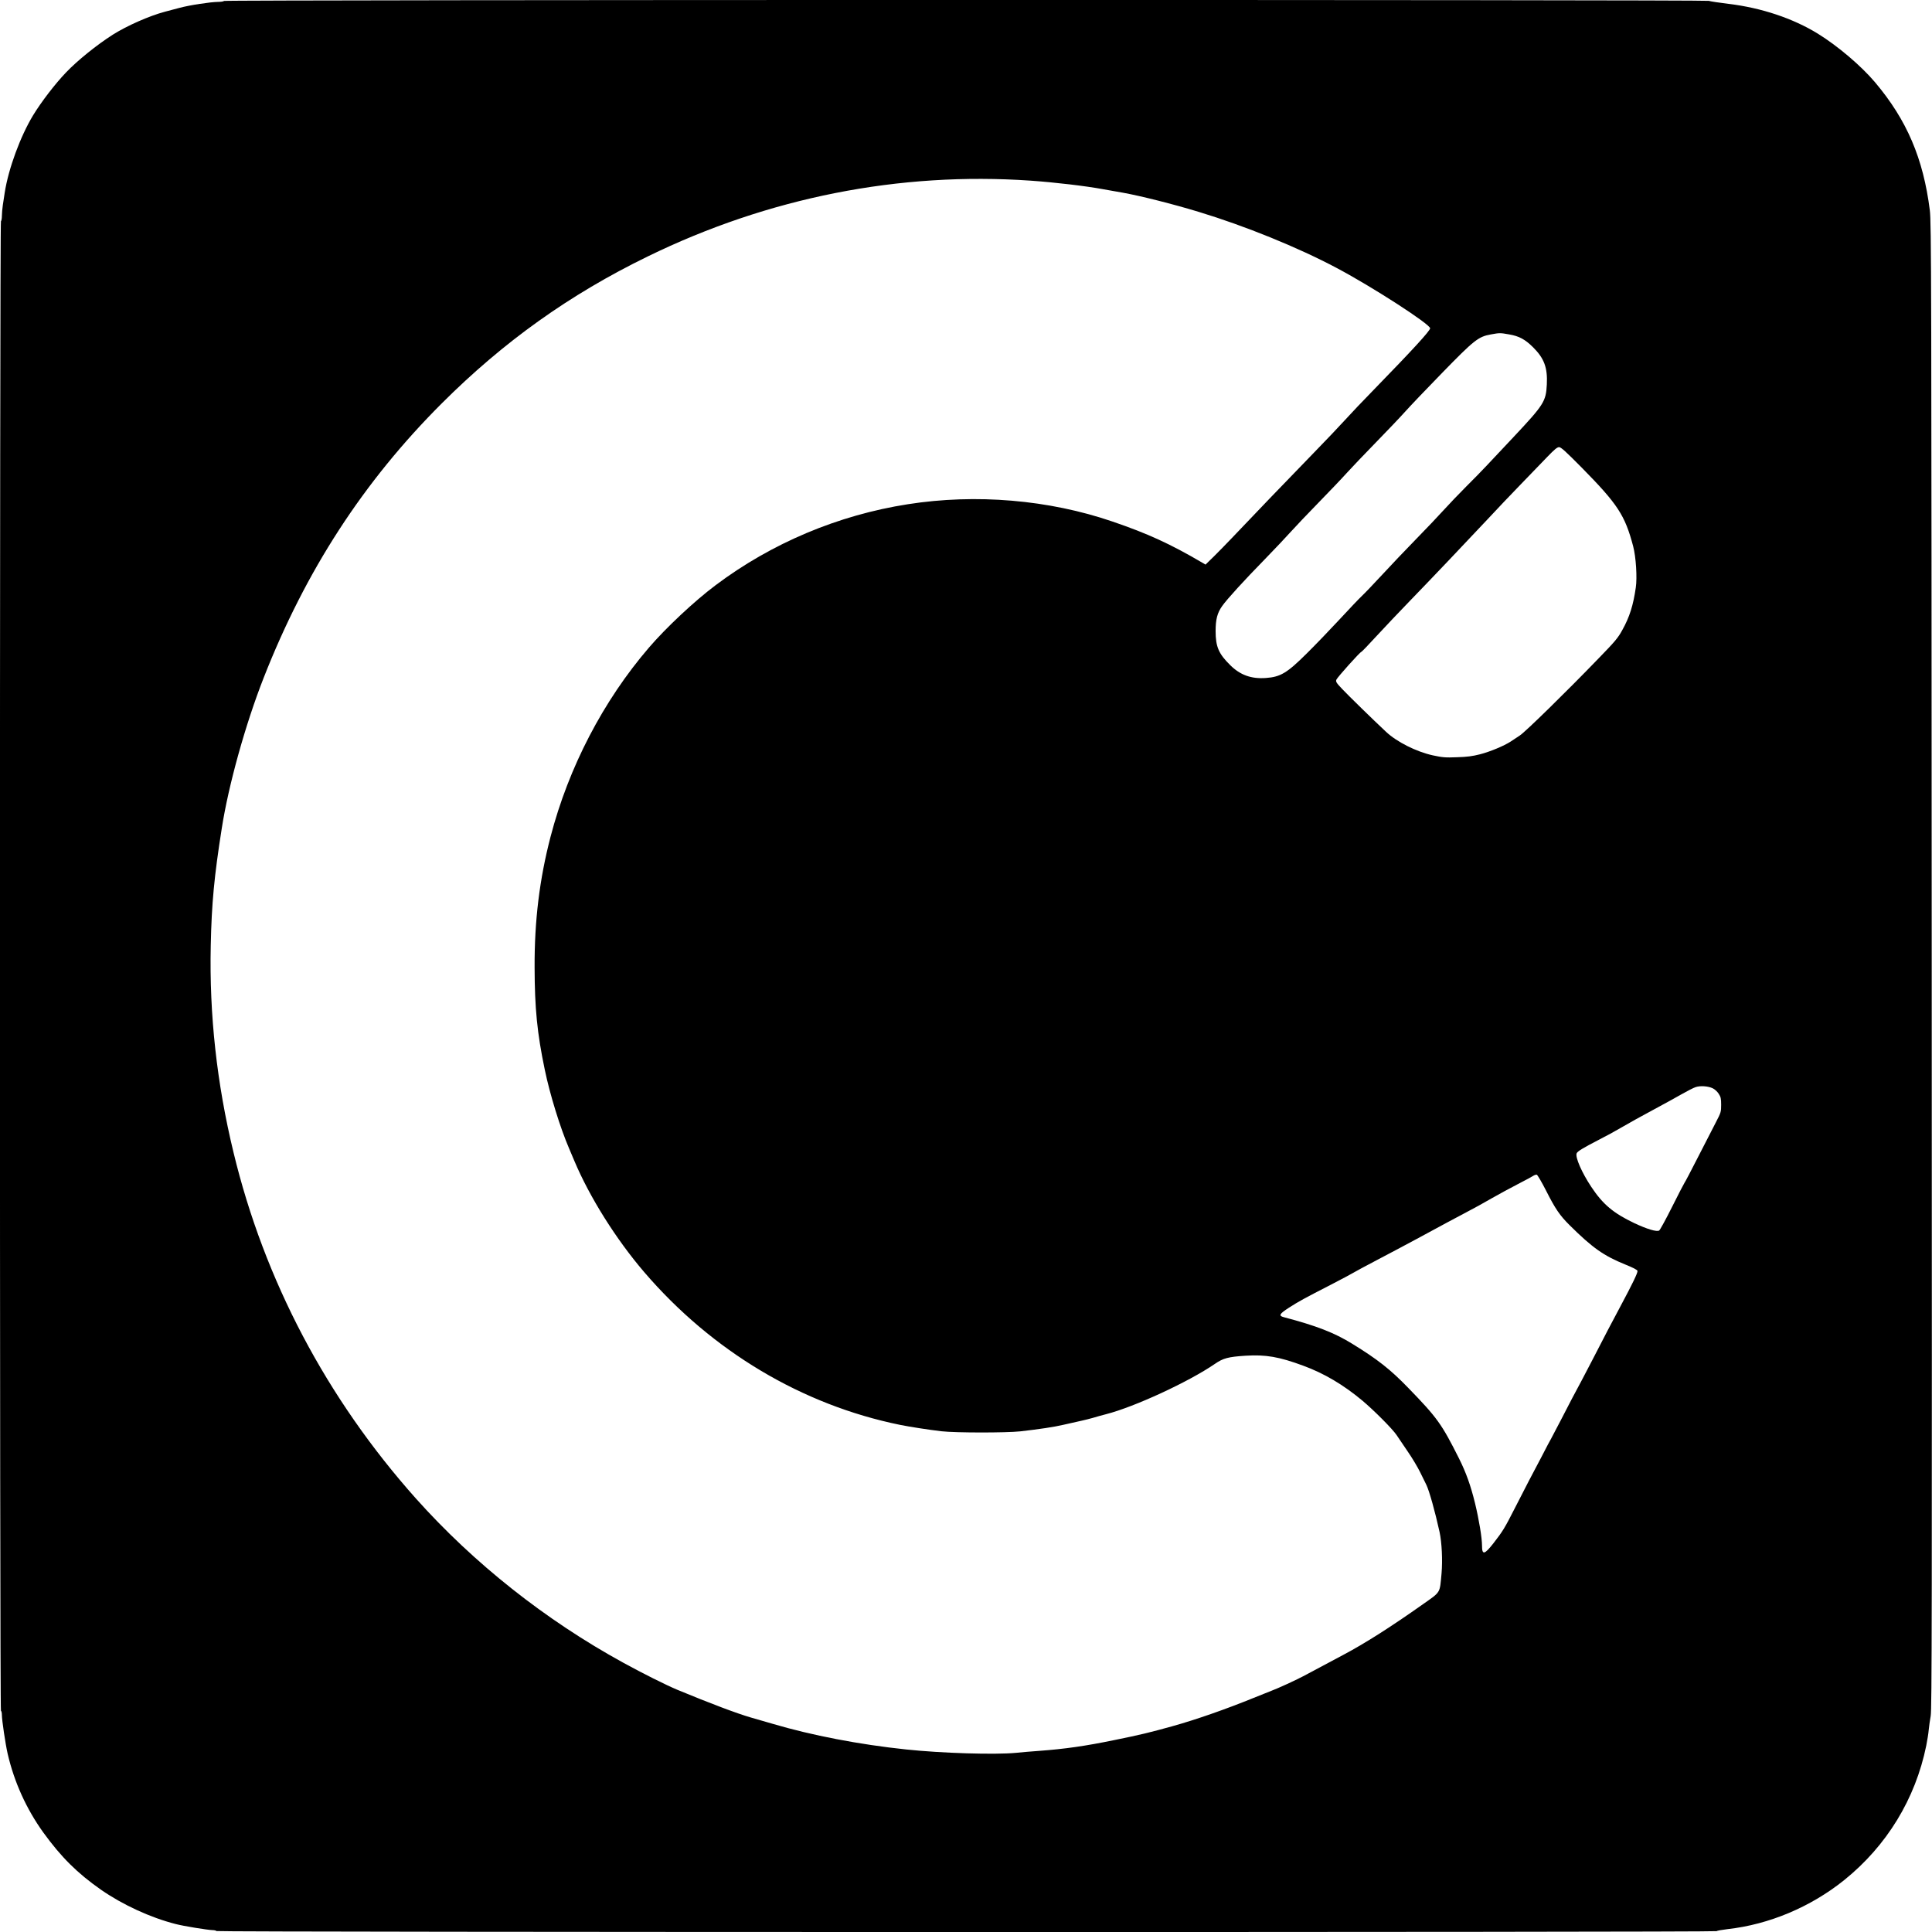
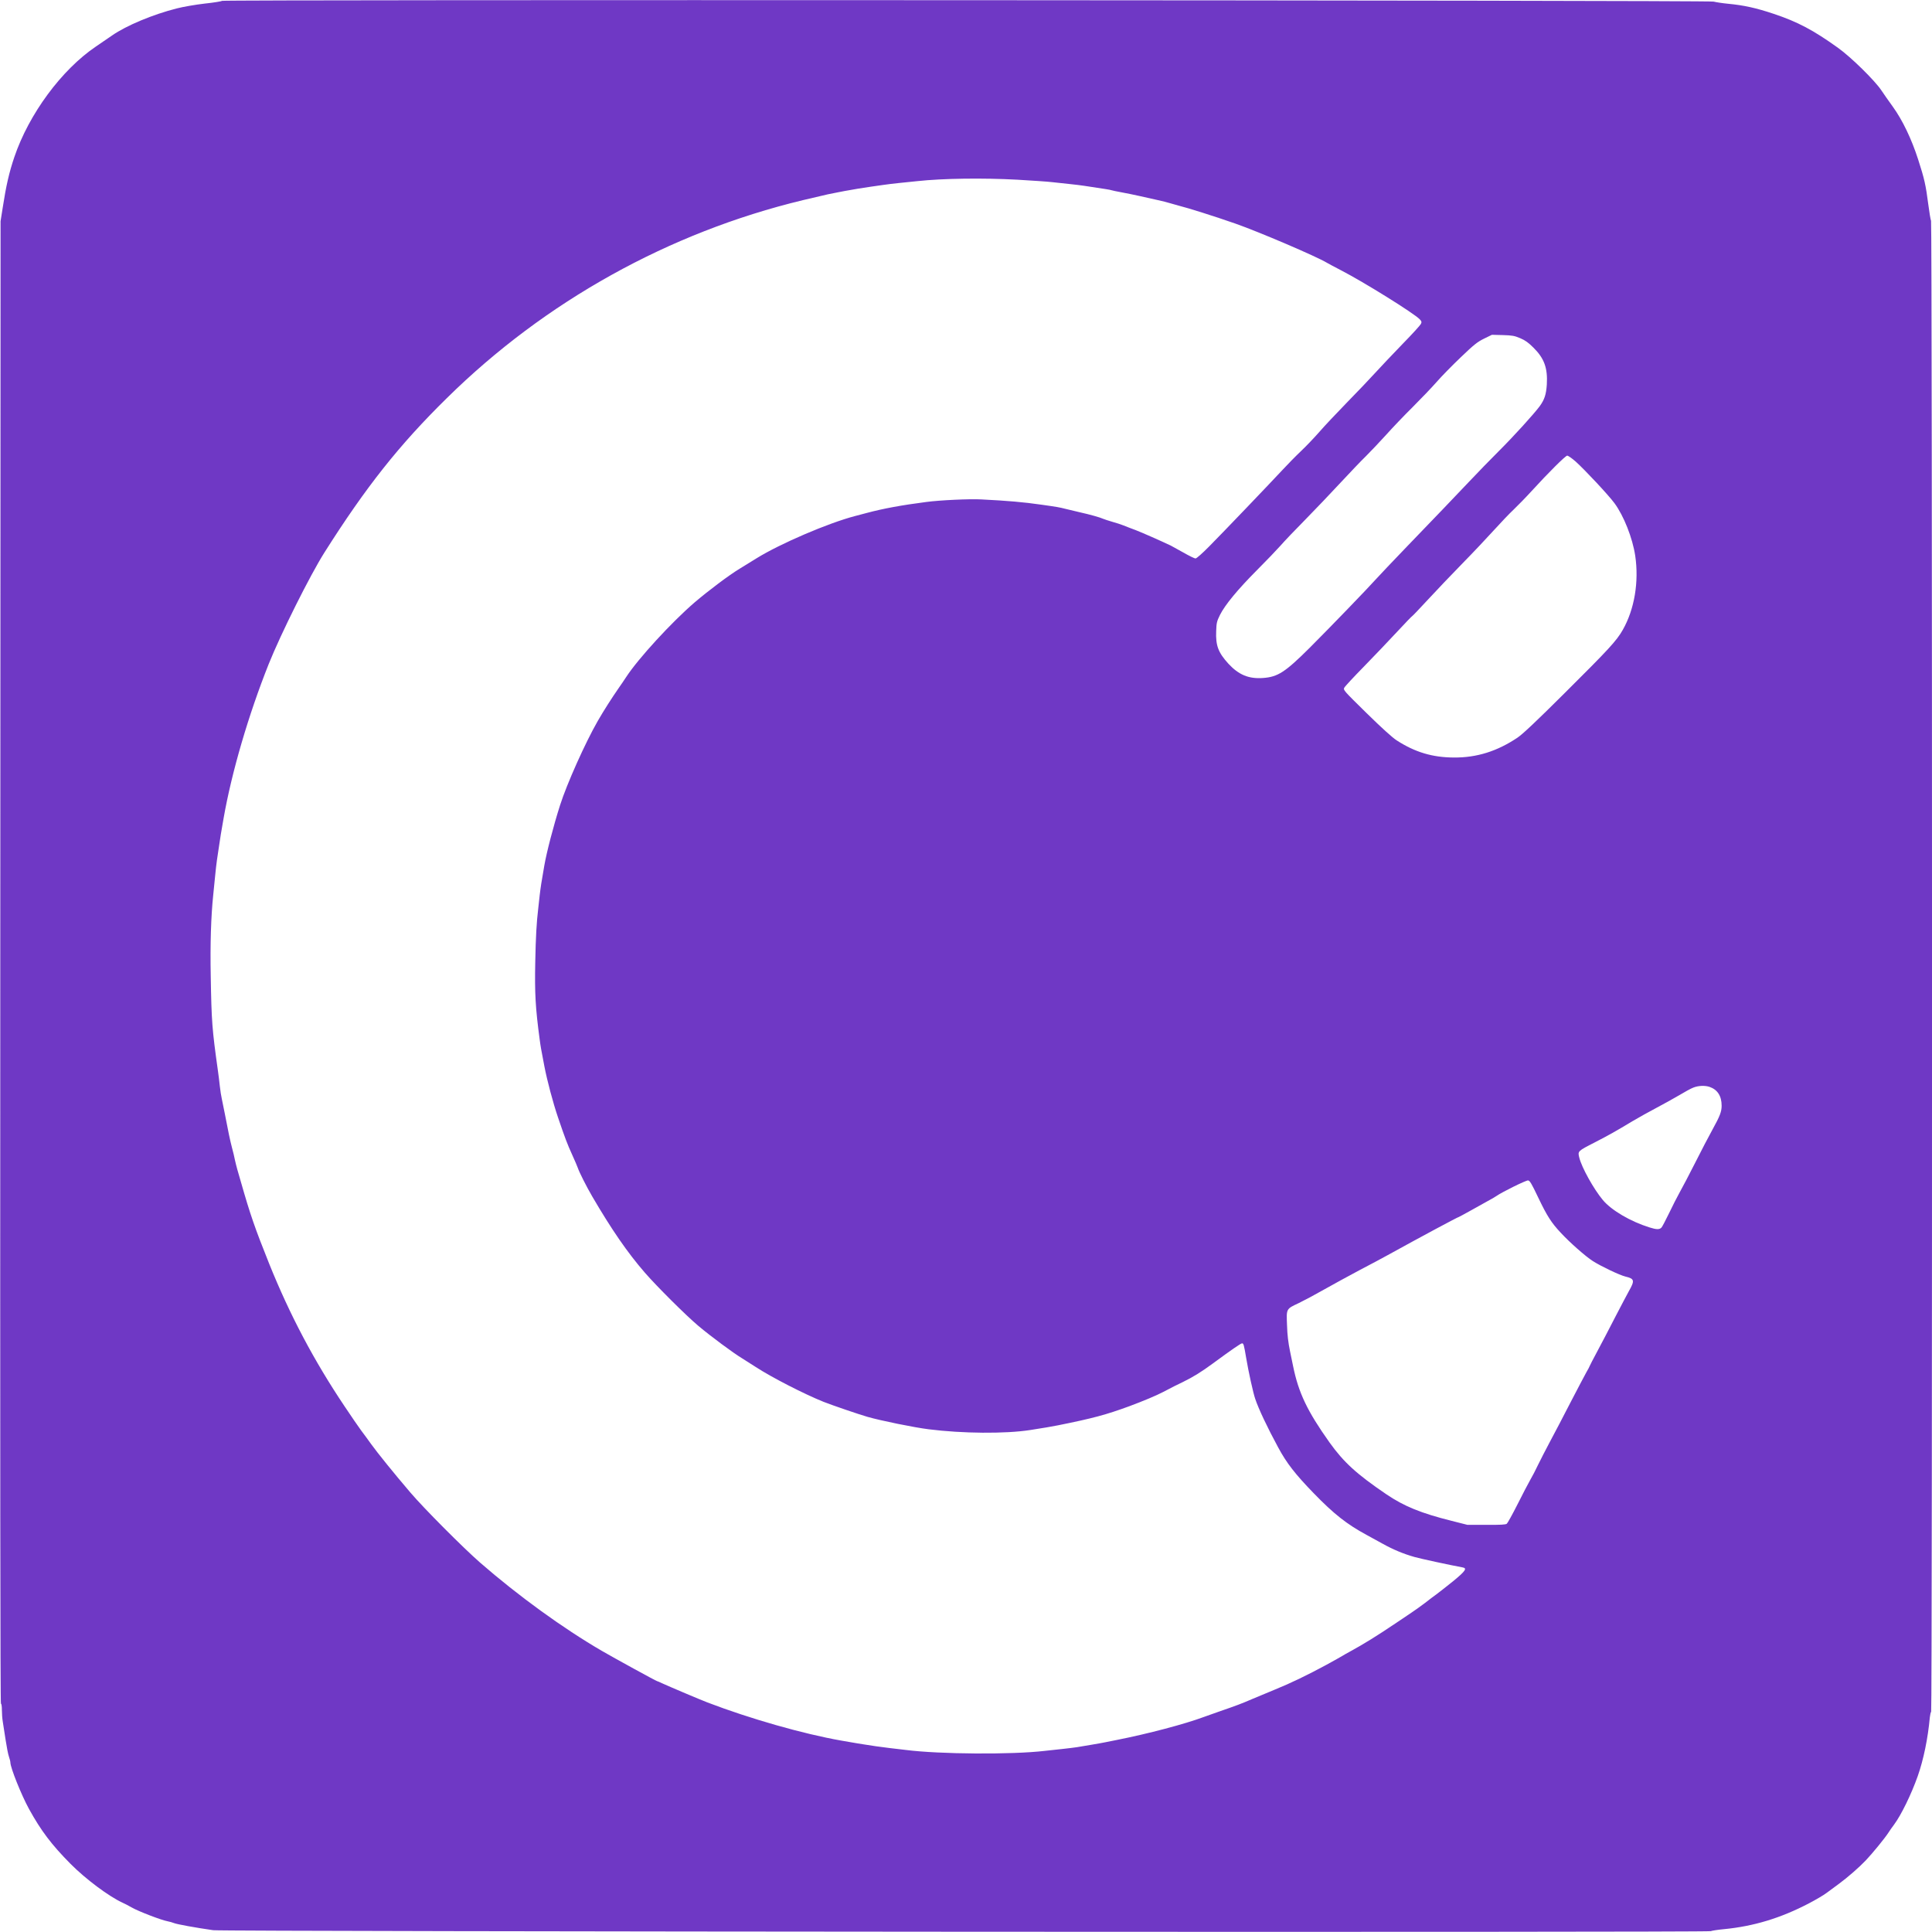
<svg xmlns="http://www.w3.org/2000/svg" version="1.0" width="2048pt" height="2048pt" viewBox="0 0 2048 2048" preserveAspectRatio="xMidYMid meet">
-   <g transform="translate(0,2048) scale(0.1,-0.1)" fill="#000000" stroke="none">
-     <path d="M2375 20470 c-3 -5 -32 -10 -63 -10 -82 -1 -301 -34 -412 -64 -52 -14 -120 -32 -151 -40 -169 -45 -403 -149 -554 -244 -169 -108 -374 -273 -495 -400 -116 -121 -261 -310 -349 -454 -136 -225 -261 -565 -301 -820 -5 -38 -14 -97 -20 -132 -5 -35 -10 -86 -10 -114 0 -28 -5 -54 -10 -57 -14 -9 -14 -15781 0 -15790 6 -3 10 -24 10 -45 0 -55 38 -309 61 -410 70 -302 199 -586 378 -835 190 -262 360 -431 613 -608 228 -158 522 -294 788 -362 82 -22 343 -64 392 -65 20 0 40 -5 43 -10 8 -13 15887 -14 15901 -1 5 5 56 14 114 21 443 49 884 235 1239 520 452 364 755 861 870 1425 11 55 23 129 26 165 3 36 13 103 21 150 13 75 14 1005 11 7955 -3 7332 -4 7879 -20 8005 -69 550 -244 959 -581 1358 -146 173 -394 384 -606 515 -263 162 -598 274 -945 316 -99 12 -194 26 -211 32 -43 13 -15731 12 -15739 -1z m8550 -1905 c256 -18 582 -56 770 -91 77 -14 174 -31 215 -38 186 -34 524 -119 794 -201 492 -149 1054 -377 1466 -596 381 -202 990 -596 990 -639 0 -26 -186 -229 -595 -649 -111 -113 -250 -260 -310 -326 -60 -66 -210 -224 -334 -351 -228 -234 -704 -729 -869 -904 -49 -52 -131 -135 -181 -185 l-92 -90 -32 19 c-339 199 -578 309 -953 437 -677 232 -1449 297 -2170 184 -739 -115 -1446 -413 -2039 -859 -223 -167 -526 -451 -706 -661 -484 -563 -851 -1268 -1043 -2005 -117 -449 -171 -890 -169 -1385 1 -432 27 -698 108 -1085 53 -257 163 -615 258 -835 14 -33 39 -91 55 -130 162 -385 442 -831 741 -1180 719 -838 1672 -1407 2711 -1619 104 -21 303 -52 440 -68 148 -17 686 -17 835 -1 204 23 362 47 455 69 90 21 136 31 200 45 30 6 82 20 115 29 33 10 96 28 140 39 301 77 876 343 1153 533 88 61 142 75 327 87 212 13 353 -11 610 -106 221 -81 427 -203 629 -372 121 -102 318 -299 361 -364 19 -29 72 -106 117 -173 46 -66 105 -165 132 -220 26 -54 56 -115 66 -134 30 -61 92 -281 140 -500 24 -111 33 -300 21 -439 -20 -214 -5 -191 -198 -327 -335 -237 -614 -415 -843 -536 -58 -31 -166 -88 -240 -128 -74 -40 -160 -85 -190 -101 -81 -43 -268 -128 -325 -149 -27 -10 -117 -46 -200 -80 -290 -118 -607 -229 -855 -298 -241 -67 -339 -91 -615 -147 -310 -64 -529 -95 -800 -115 -82 -6 -194 -15 -248 -21 -220 -21 -785 -4 -1162 36 -494 52 -1000 149 -1415 272 -85 25 -191 56 -235 68 -144 42 -421 146 -776 293 -119 50 -366 173 -573 287 -826 453 -1584 1054 -2197 1740 -947 1062 -1607 2314 -1934 3670 -177 731 -257 1459 -241 2190 9 446 37 740 117 1245 72 462 252 1106 444 1595 446 1137 1058 2080 1889 2910 653 652 1354 1153 2181 1556 1282 626 2671 900 4060 804z m5073 -1630 c105 -18 168 -52 252 -135 119 -118 156 -217 147 -395 -9 -180 -30 -214 -354 -559 -109 -115 -236 -251 -283 -301 -46 -49 -145 -151 -220 -225 -74 -74 -182 -187 -239 -250 -57 -63 -190 -203 -295 -310 -105 -107 -263 -274 -352 -370 -89 -96 -187 -199 -218 -228 -31 -29 -138 -142 -238 -250 -100 -108 -255 -269 -344 -357 -211 -210 -280 -251 -436 -262 -154 -11 -271 31 -377 136 -123 121 -155 196 -155 361 0 125 18 193 69 265 51 73 233 272 451 495 104 107 230 240 279 295 50 55 182 195 295 310 113 116 246 255 295 310 50 55 189 201 310 325 121 124 260 270 309 325 49 55 226 241 394 413 341 350 383 383 516 407 94 17 98 17 194 0z m769 -1412 c382 -388 458 -504 545 -833 30 -113 44 -333 28 -439 -27 -188 -66 -312 -143 -450 -46 -84 -76 -120 -256 -305 -336 -348 -772 -775 -831 -813 -30 -20 -73 -48 -95 -63 -72 -47 -221 -109 -327 -136 -78 -20 -137 -28 -244 -31 -124 -5 -153 -2 -256 20 -176 39 -383 143 -497 251 -136 127 -399 384 -463 452 -63 66 -70 78 -62 99 10 25 252 295 265 295 4 0 79 78 166 173 87 94 244 260 348 367 226 233 607 634 830 872 88 95 243 258 345 363 102 105 229 237 283 293 75 78 104 102 124 102 20 0 71 -46 240 -217z m1388 -6579 c20 -9 49 -35 63 -57 23 -35 27 -51 27 -118 0 -75 -2 -82 -56 -186 -31 -59 -116 -225 -189 -368 -73 -143 -137 -266 -144 -274 -6 -8 -65 -122 -131 -254 -66 -132 -128 -245 -137 -251 -26 -16 -129 15 -263 78 -221 105 -334 199 -457 385 -101 152 -171 313 -155 355 8 21 67 57 232 142 77 39 181 96 230 125 103 60 215 122 399 221 72 38 181 99 245 135 63 36 133 72 155 79 50 17 132 11 181 -12z m-1765 -1087 c97 -192 145 -262 249 -365 241 -239 361 -324 591 -417 84 -34 126 -56 128 -67 4 -19 -51 -133 -182 -378 -93 -173 -158 -298 -295 -564 -45 -87 -97 -186 -115 -220 -71 -131 -127 -238 -221 -421 -54 -104 -101 -194 -105 -200 -4 -5 -47 -86 -95 -180 -49 -93 -110 -210 -137 -260 -26 -49 -93 -180 -149 -290 -109 -214 -127 -244 -227 -373 -96 -123 -122 -129 -122 -26 0 82 -32 275 -74 449 -46 188 -95 325 -170 475 -184 366 -230 431 -541 751 -186 192 -323 300 -590 464 -191 118 -380 191 -725 282 -59 15 -49 35 52 100 107 69 167 101 443 243 110 57 216 113 235 125 19 12 136 75 260 140 124 65 313 165 420 223 297 161 383 207 525 282 72 37 191 103 265 146 74 42 200 111 280 152 80 41 154 81 165 89 11 7 27 12 35 11 8 -2 53 -79 100 -171z" />
+   <g transform="translate(0,2048) scale(0.1,-0.1)" fill="#6f38c5" stroke="none">
+     <path d="M2355 20471 c-6 -5 -89 -19 -185 -29 -96 -11 -229 -34 -295 -51 -254 -64 -536 -182 -687 -287 -46 -31 -123 -84 -171 -117 -365 -247 -711 -717 -865 -1172 -55 -162 -88 -307 -123 -535 l-23 -145 -3 -7857 c-2 -5241 0 -7858 7 -7858 6 0 10 -29 10 -66 0 -37 4 -94 10 -128 5 -33 19 -120 30 -193 11 -72 26 -151 35 -175 8 -23 15 -51 15 -61 0 -55 117 -346 197 -492 128 -232 238 -378 441 -583 160 -161 405 -344 548 -410 22 -9 68 -34 104 -54 70 -40 310 -132 375 -144 22 -4 54 -13 71 -20 29 -12 225 -48 414 -75 106 -15 15842 -25 15875 -10 11 5 74 15 140 21 316 31 601 117 901 274 71 37 156 87 189 112 33 24 92 68 130 96 90 66 216 176 283 247 71 75 202 235 238 291 16 25 43 64 61 87 76 102 184 323 252 516 61 173 108 401 128 622 3 28 9 54 14 60 13 13 12 15781 -1 15804 -5 10 -18 87 -29 172 -27 209 -42 275 -108 479 -70 217 -165 416 -269 560 -42 58 -97 136 -122 174 -69 103 -320 350 -457 448 -263 189 -430 277 -685 362 -186 62 -313 90 -480 106 -63 6 -133 17 -155 23 -51 15 -15796 22 -15810 8z m8431 -1896 c153 -9 320 -20 369 -26 50 -5 133 -14 185 -20 52 -5 122 -14 155 -19 231 -35 272 -41 285 -46 8 -3 60 -14 115 -24 55 -10 141 -28 190 -39 50 -11 132 -29 183 -41 51 -11 111 -26 135 -34 23 -7 65 -19 92 -26 94 -23 383 -114 600 -190 251 -88 859 -348 970 -415 11 -7 79 -43 150 -80 242 -125 776 -457 835 -520 20 -21 22 -29 12 -49 -6 -13 -93 -109 -194 -212 -101 -104 -230 -241 -288 -304 -57 -63 -194 -207 -305 -320 -110 -113 -240 -251 -289 -308 -49 -56 -135 -147 -193 -202 -57 -54 -144 -143 -194 -197 -130 -140 -631 -664 -781 -815 -73 -74 -134 -128 -145 -128 -11 0 -68 28 -129 63 -60 34 -120 67 -134 74 -108 51 -300 136 -370 163 -47 17 -105 40 -130 50 -25 10 -79 28 -120 39 -41 12 -84 26 -95 31 -32 15 -142 46 -250 70 -55 13 -125 30 -155 37 -53 14 -86 20 -250 43 -186 27 -358 42 -638 56 -122 7 -440 -8 -582 -27 -263 -34 -458 -70 -630 -116 -52 -13 -108 -28 -125 -33 -284 -74 -793 -292 -1045 -448 -52 -33 -133 -82 -180 -111 -111 -67 -328 -230 -477 -357 -243 -209 -595 -592 -724 -789 -21 -33 -60 -89 -85 -125 -68 -98 -155 -234 -216 -340 -134 -233 -329 -669 -401 -895 -71 -223 -142 -497 -167 -640 -32 -182 -39 -230 -49 -315 -6 -52 -13 -117 -16 -145 -17 -141 -26 -297 -31 -560 -7 -335 2 -491 47 -825 10 -76 13 -92 49 -280 30 -156 92 -389 145 -545 75 -221 101 -288 149 -393 29 -65 57 -128 61 -142 13 -41 92 -199 153 -303 204 -349 373 -595 558 -808 127 -146 435 -453 567 -564 131 -110 366 -285 467 -346 36 -22 99 -62 140 -89 168 -110 518 -289 720 -370 88 -35 372 -132 465 -159 143 -41 496 -113 650 -132 356 -45 811 -49 1075 -8 166 26 201 32 295 50 373 75 506 111 755 202 148 55 289 114 361 152 115 60 122 64 206 104 112 55 198 108 323 200 190 140 293 211 306 211 16 0 20 -12 44 -155 24 -144 74 -371 96 -434 36 -107 127 -300 244 -516 89 -165 180 -282 376 -484 213 -220 352 -329 559 -441 44 -24 123 -67 175 -96 108 -60 218 -106 335 -139 63 -18 368 -84 513 -111 46 -9 24 -40 -105 -146 -71 -57 -150 -119 -176 -138 -27 -19 -81 -60 -120 -91 -40 -30 -106 -78 -147 -105 -41 -28 -109 -73 -150 -101 -218 -147 -354 -231 -510 -316 -30 -16 -59 -33 -65 -37 -5 -4 -84 -48 -175 -98 -201 -109 -386 -198 -545 -262 -66 -27 -174 -72 -240 -100 -113 -49 -169 -70 -360 -136 -44 -15 -114 -40 -155 -55 -198 -74 -591 -178 -925 -244 -44 -9 -98 -20 -120 -24 -22 -5 -87 -16 -145 -26 -58 -9 -127 -21 -155 -26 -27 -4 -97 -13 -155 -19 -58 -6 -141 -15 -185 -20 -347 -41 -1116 -36 -1475 10 -47 6 -123 15 -170 20 -47 6 -112 14 -145 19 -33 5 -91 14 -130 20 -38 6 -96 15 -127 21 -32 5 -82 14 -110 19 -405 71 -968 232 -1418 404 -74 28 -399 166 -478 202 -29 14 -55 25 -58 25 -8 0 -448 241 -584 320 -414 241 -888 585 -1290 935 -181 158 -599 578 -741 745 -175 205 -347 418 -414 511 -33 46 -81 112 -107 146 -25 34 -104 148 -175 255 -326 486 -580 968 -798 1508 -153 382 -201 520 -301 870 -13 47 -31 108 -39 135 -8 28 -19 73 -25 100 -5 28 -19 86 -31 130 -21 80 -39 167 -77 365 -11 58 -25 127 -31 153 -6 26 -16 87 -21 135 -5 48 -14 121 -20 162 -62 441 -68 523 -76 1000 -7 340 3 639 26 860 5 47 14 137 20 200 6 63 15 142 20 175 5 33 14 96 21 140 10 74 27 177 49 300 86 491 265 1100 478 1635 128 320 439 943 591 1183 440 695 792 1140 1298 1637 1040 1025 2354 1756 3773 2098 113 27 232 55 265 62 33 6 78 15 100 20 37 8 98 19 220 40 28 5 86 14 130 20 44 6 107 15 140 20 33 5 107 14 165 20 58 6 146 15 195 20 267 29 692 35 1061 15z m5329 -1680 c54 -23 87 -47 141 -101 114 -113 151 -216 141 -389 -7 -106 -24 -159 -74 -229 -63 -85 -278 -322 -438 -481 -83 -82 -222 -226 -310 -319 -88 -93 -217 -228 -286 -300 -69 -72 -241 -250 -381 -396 -140 -146 -283 -296 -318 -335 -92 -103 -497 -522 -707 -732 -260 -259 -338 -309 -495 -320 -152 -11 -258 34 -367 152 -108 119 -135 192 -129 345 3 88 7 104 40 171 53 106 186 268 391 474 99 99 211 216 250 260 38 44 156 168 262 275 105 107 273 283 372 390 100 107 222 236 273 285 50 50 146 151 213 225 66 74 193 207 282 295 88 88 202 207 253 265 50 58 166 176 257 263 143 137 177 163 248 198 l82 40 115 -3 c101 -3 123 -7 185 -33z m587 -1307 c98 -88 348 -355 412 -442 99 -134 192 -370 220 -557 41 -278 -8 -568 -132 -786 -66 -116 -146 -203 -619 -673 -296 -295 -441 -431 -495 -468 -215 -145 -433 -214 -676 -212 -228 1 -412 56 -607 182 -45 29 -159 132 -319 289 -242 238 -249 245 -236 269 7 14 101 115 209 225 108 111 266 276 351 368 85 92 158 167 161 167 3 0 77 78 165 173 87 94 253 269 369 387 116 118 266 278 335 354 69 76 161 173 206 215 44 42 130 130 190 196 179 196 358 374 377 375 10 0 50 -28 89 -62z m1419 -6629 c85 -29 129 -97 129 -200 0 -63 -18 -110 -97 -253 -37 -66 -119 -224 -183 -351 -64 -126 -138 -268 -165 -315 -26 -47 -77 -146 -112 -220 -36 -74 -72 -143 -80 -152 -21 -23 -53 -23 -128 1 -202 63 -404 182 -494 290 -97 116 -225 346 -250 450 -17 68 -18 68 164 161 155 80 222 118 400 225 66 39 181 103 255 142 74 39 182 99 240 133 58 35 125 72 150 81 52 21 122 24 171 8z m-1815 -1174 c92 -193 140 -268 238 -372 96 -104 264 -252 341 -301 86 -55 283 -149 345 -164 97 -23 101 -42 36 -156 -23 -42 -89 -167 -146 -277 -56 -110 -140 -270 -186 -356 -46 -86 -84 -159 -84 -162 0 -3 -15 -32 -34 -64 -18 -32 -94 -177 -170 -323 -75 -146 -172 -332 -217 -415 -44 -82 -100 -192 -125 -243 -24 -52 -62 -124 -83 -160 -21 -37 -82 -153 -135 -259 -53 -105 -104 -197 -113 -205 -12 -10 -63 -13 -217 -12 l-201 0 -166 42 c-324 81 -504 154 -693 282 -314 213 -452 339 -603 550 -235 331 -328 525 -386 810 -3 14 -17 84 -32 155 -19 93 -29 172 -32 278 -7 177 -11 170 127 235 52 25 172 89 265 142 94 53 262 145 375 205 113 59 248 131 300 160 359 198 745 405 755 405 2 0 57 30 122 66 65 37 147 82 183 102 36 19 78 43 93 54 58 41 313 167 335 165 19 -2 36 -31 108 -182z" />
  </g>
</svg>
